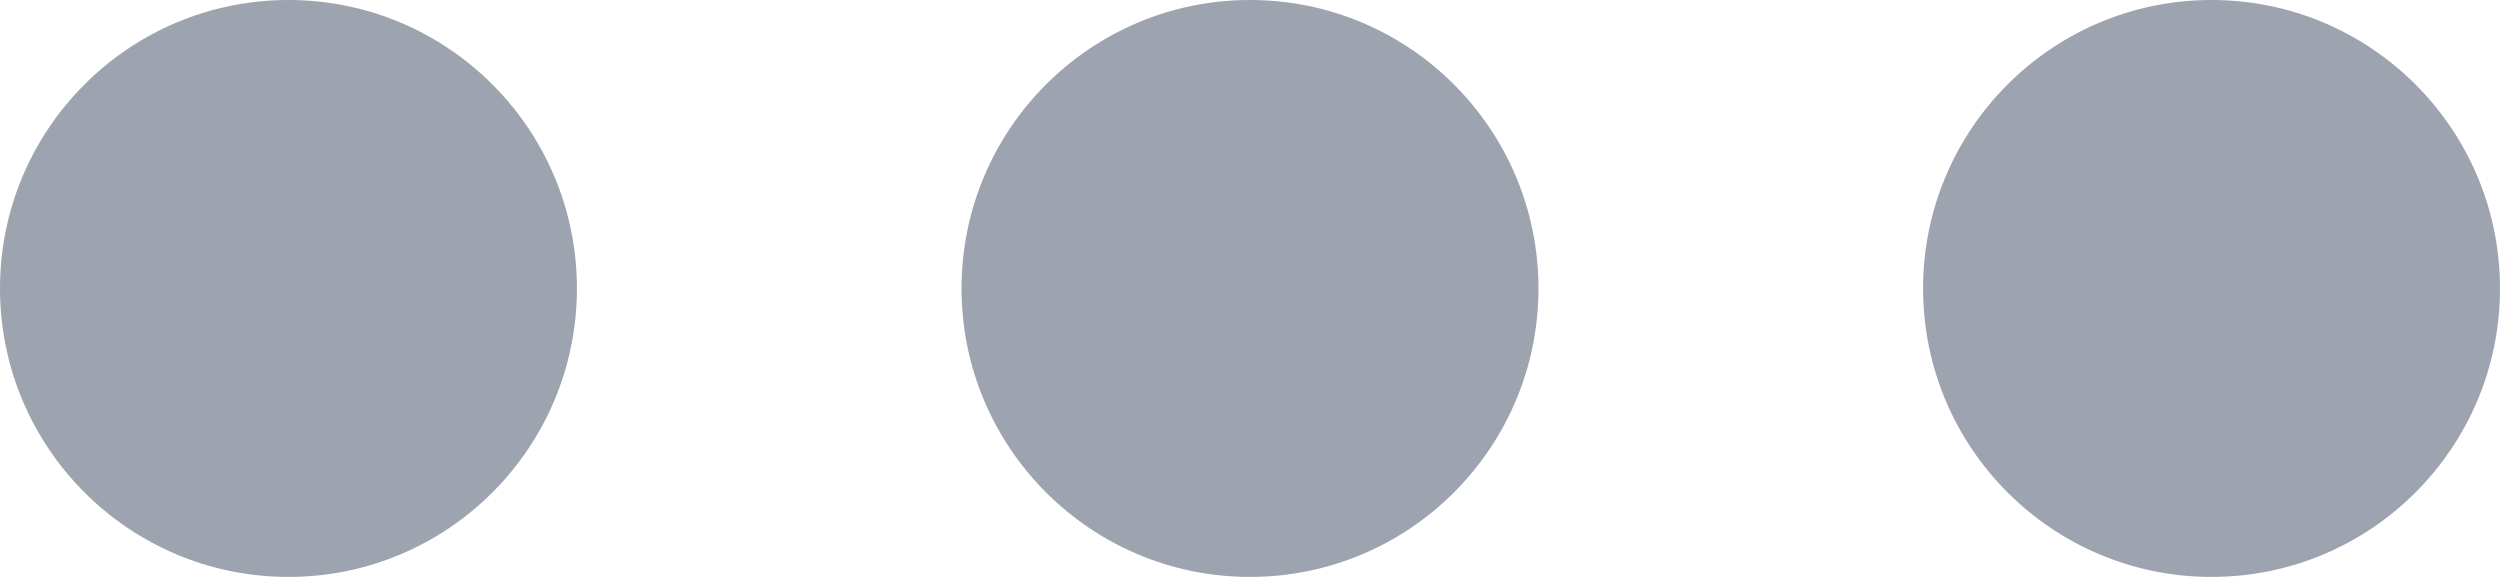
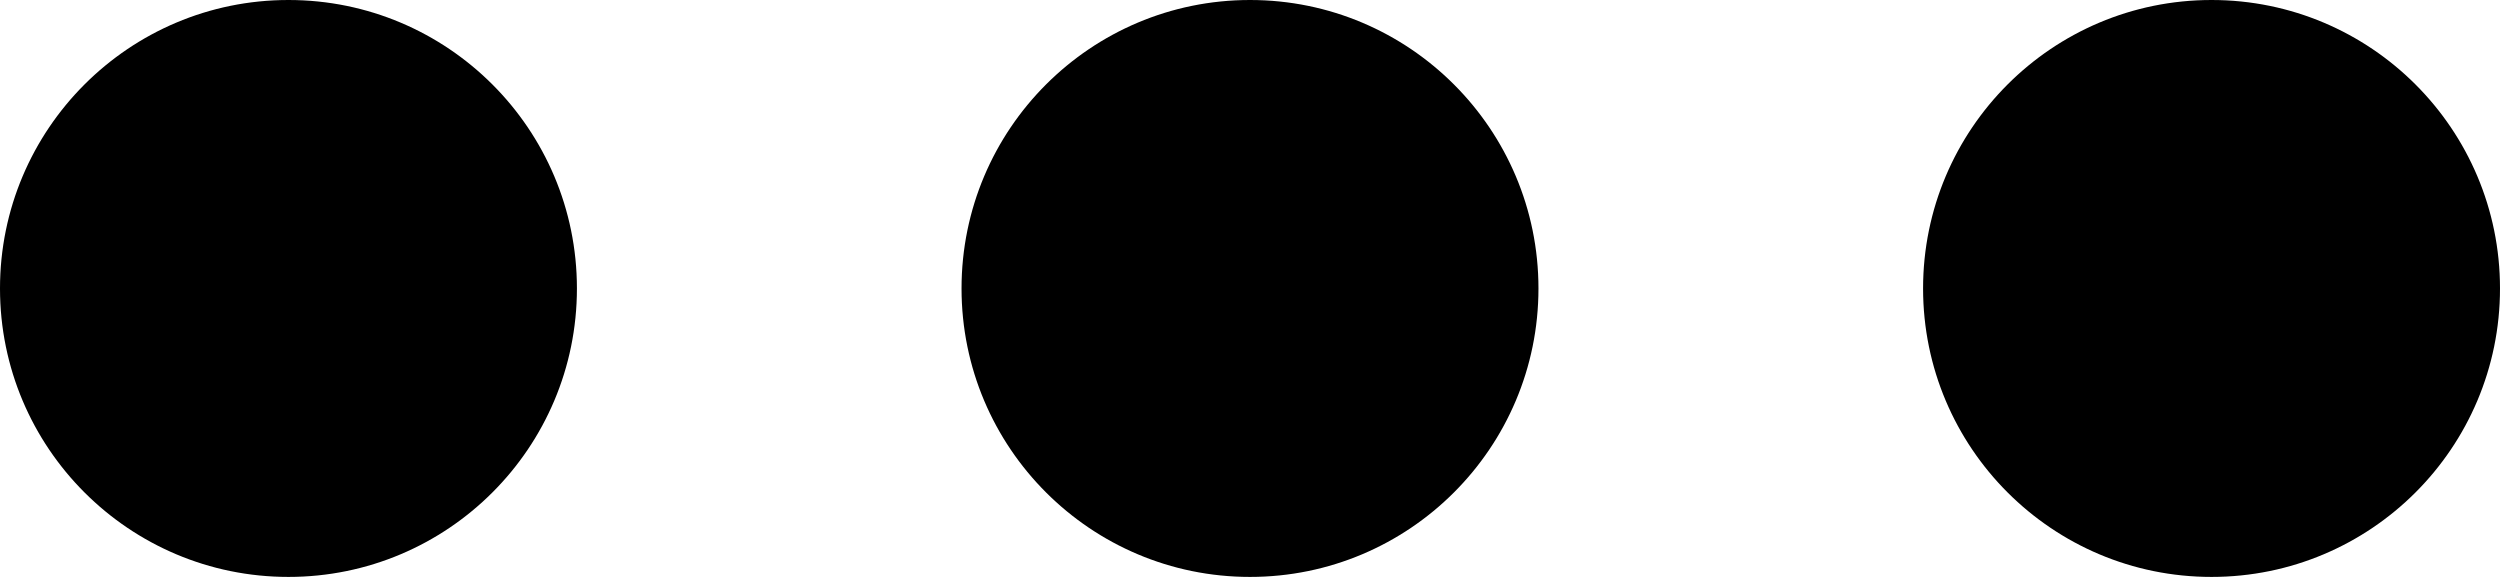
<svg xmlns="http://www.w3.org/2000/svg" fill="none" version="1.1" width="13" height="3" viewBox="0 0 13 3">
  <g>
    <g>
-       <ellipse cx="1.5" cy="1.5" rx="1.5" ry="1.5" fill="#9DA3AF" fill-opacity="1" />
+       <ellipse cx="1.5" cy="1.5" rx="1.5" ry="1.5" fill="currentColor" fill-opacity="1" />
    </g>
    <g>
-       <ellipse cx="6.5" cy="1.5" rx="1.5" ry="1.5" fill="#9DA3AF" fill-opacity="1" />
+       <ellipse cx="6.5" cy="1.5" rx="1.5" ry="1.5" fill="currentColor" fill-opacity="1" />
    </g>
    <g>
-       <ellipse cx="11.5" cy="1.5" rx="1.5" ry="1.5" fill="#9DA3AF" fill-opacity="1" />
+       <ellipse cx="11.5" cy="1.5" rx="1.5" ry="1.5" fill="currentColor" fill-opacity="1" />
    </g>
  </g>
</svg>
